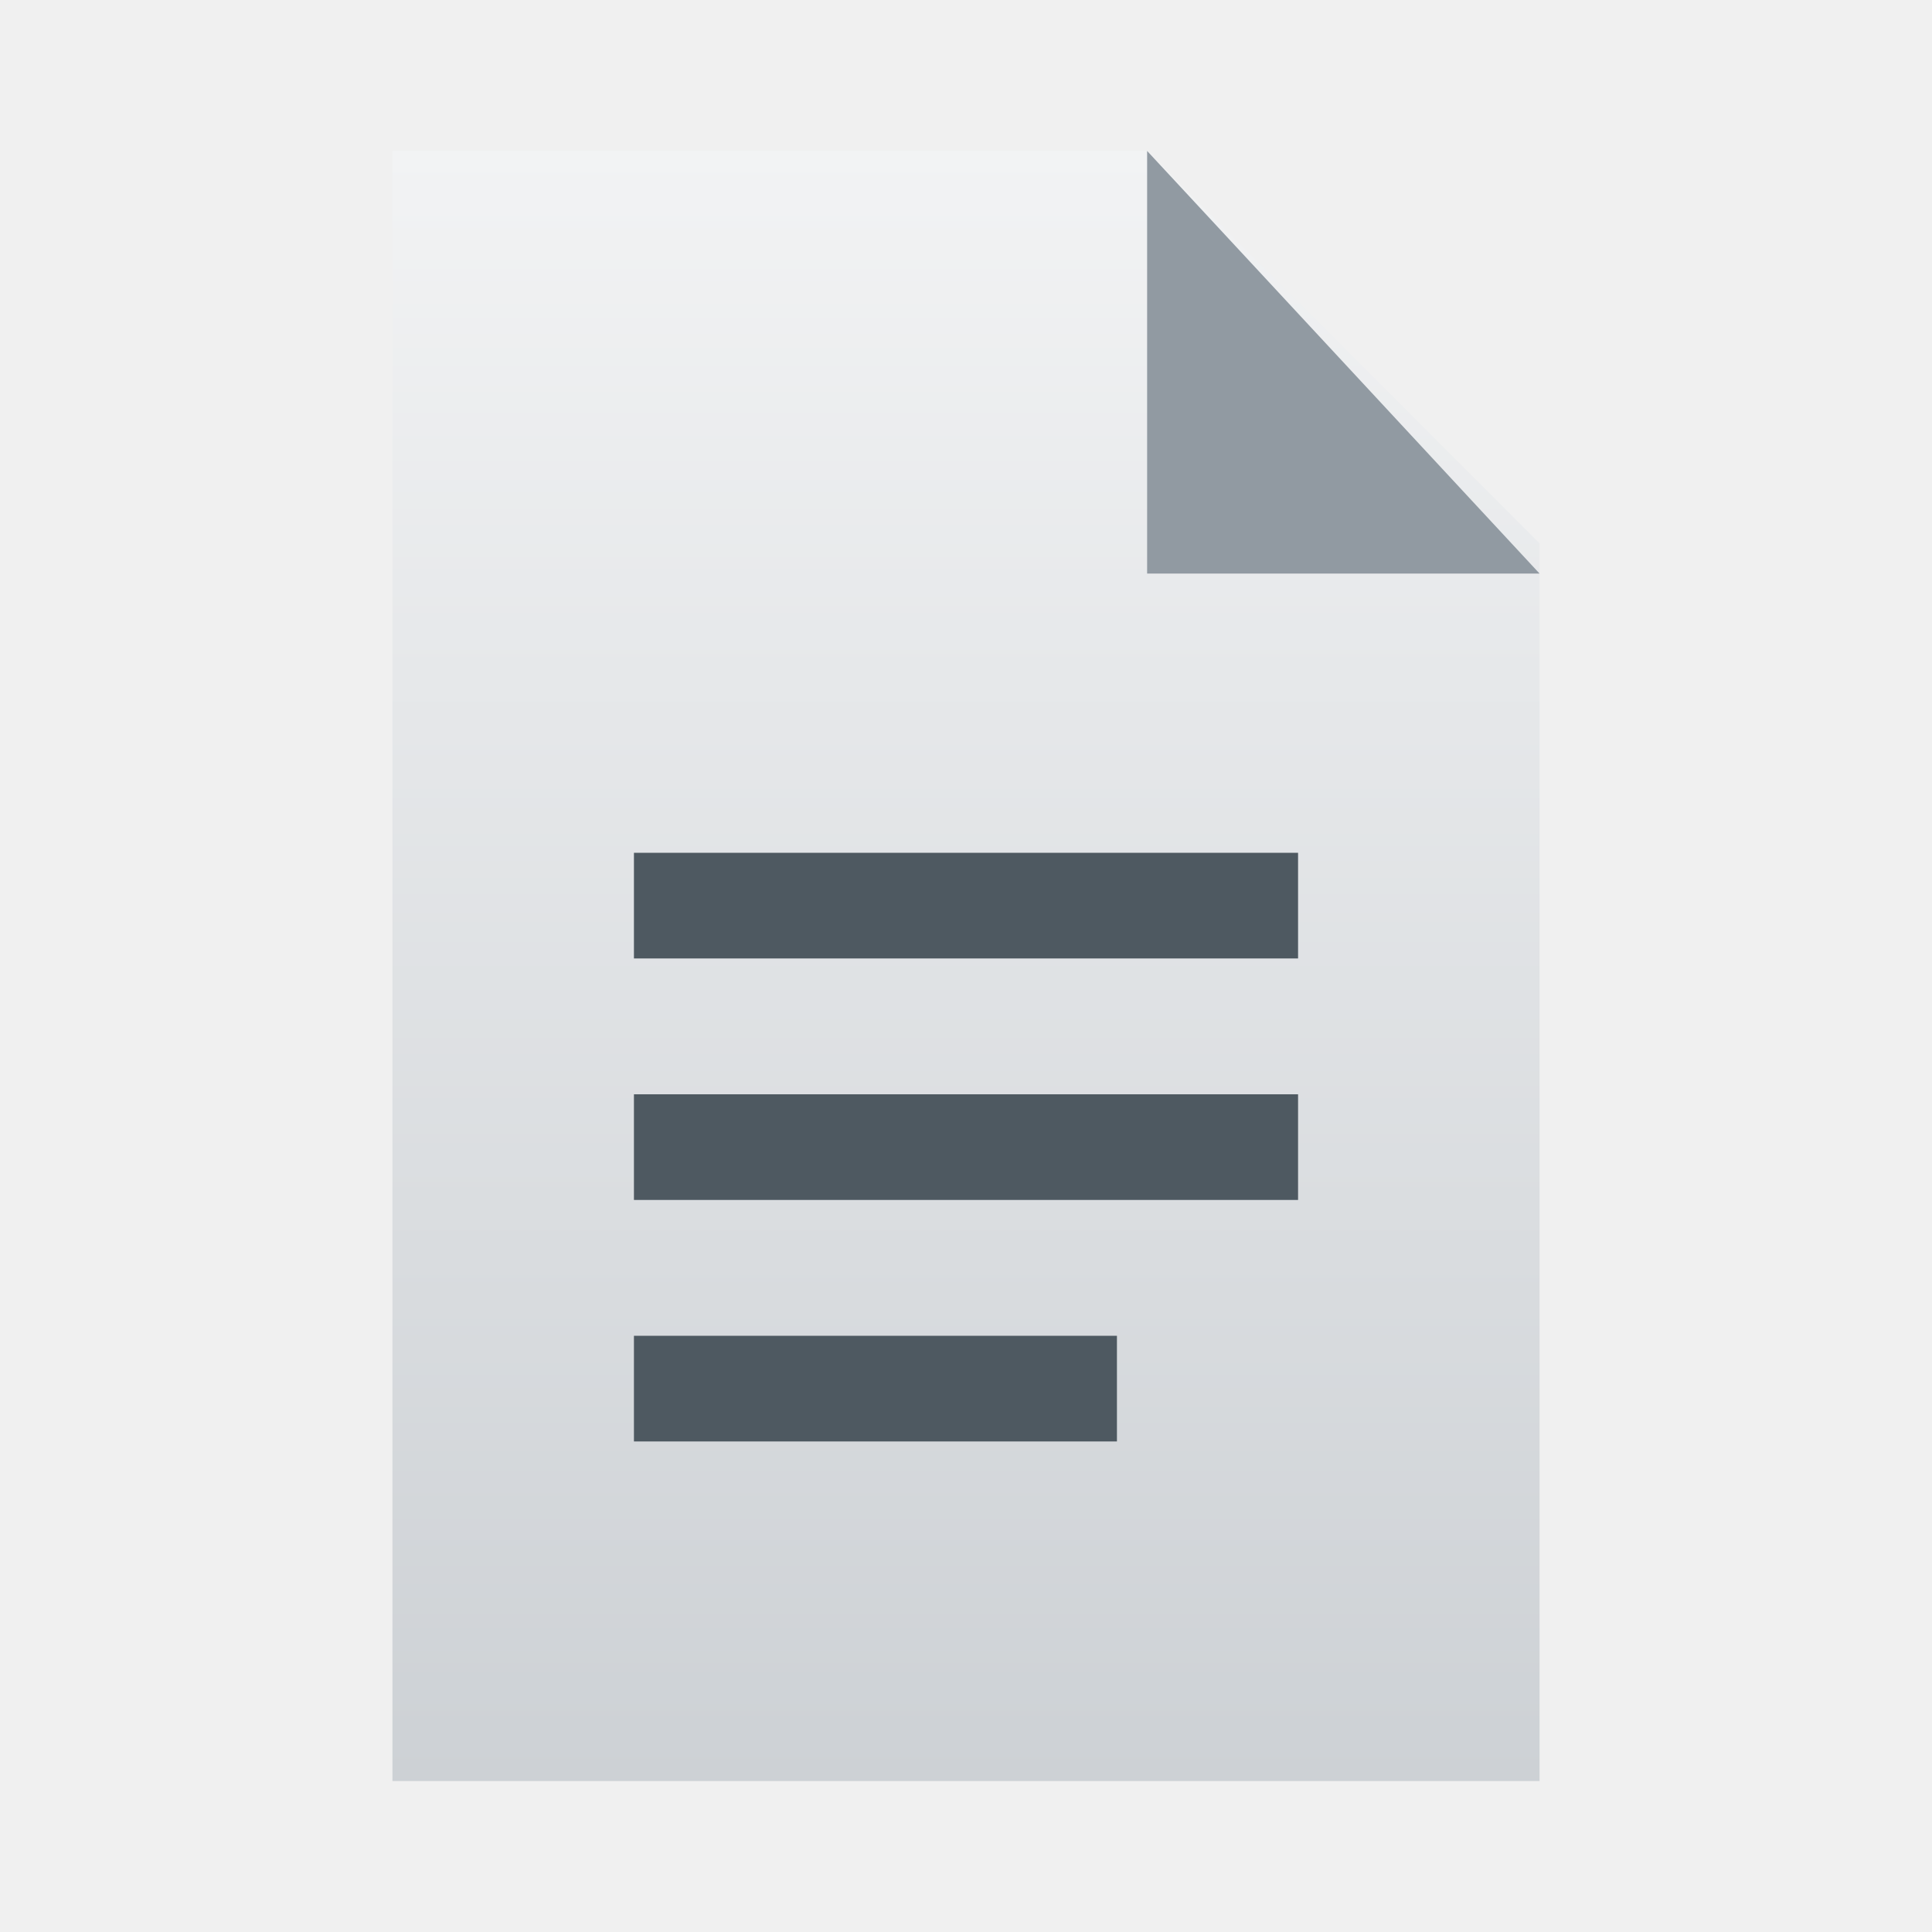
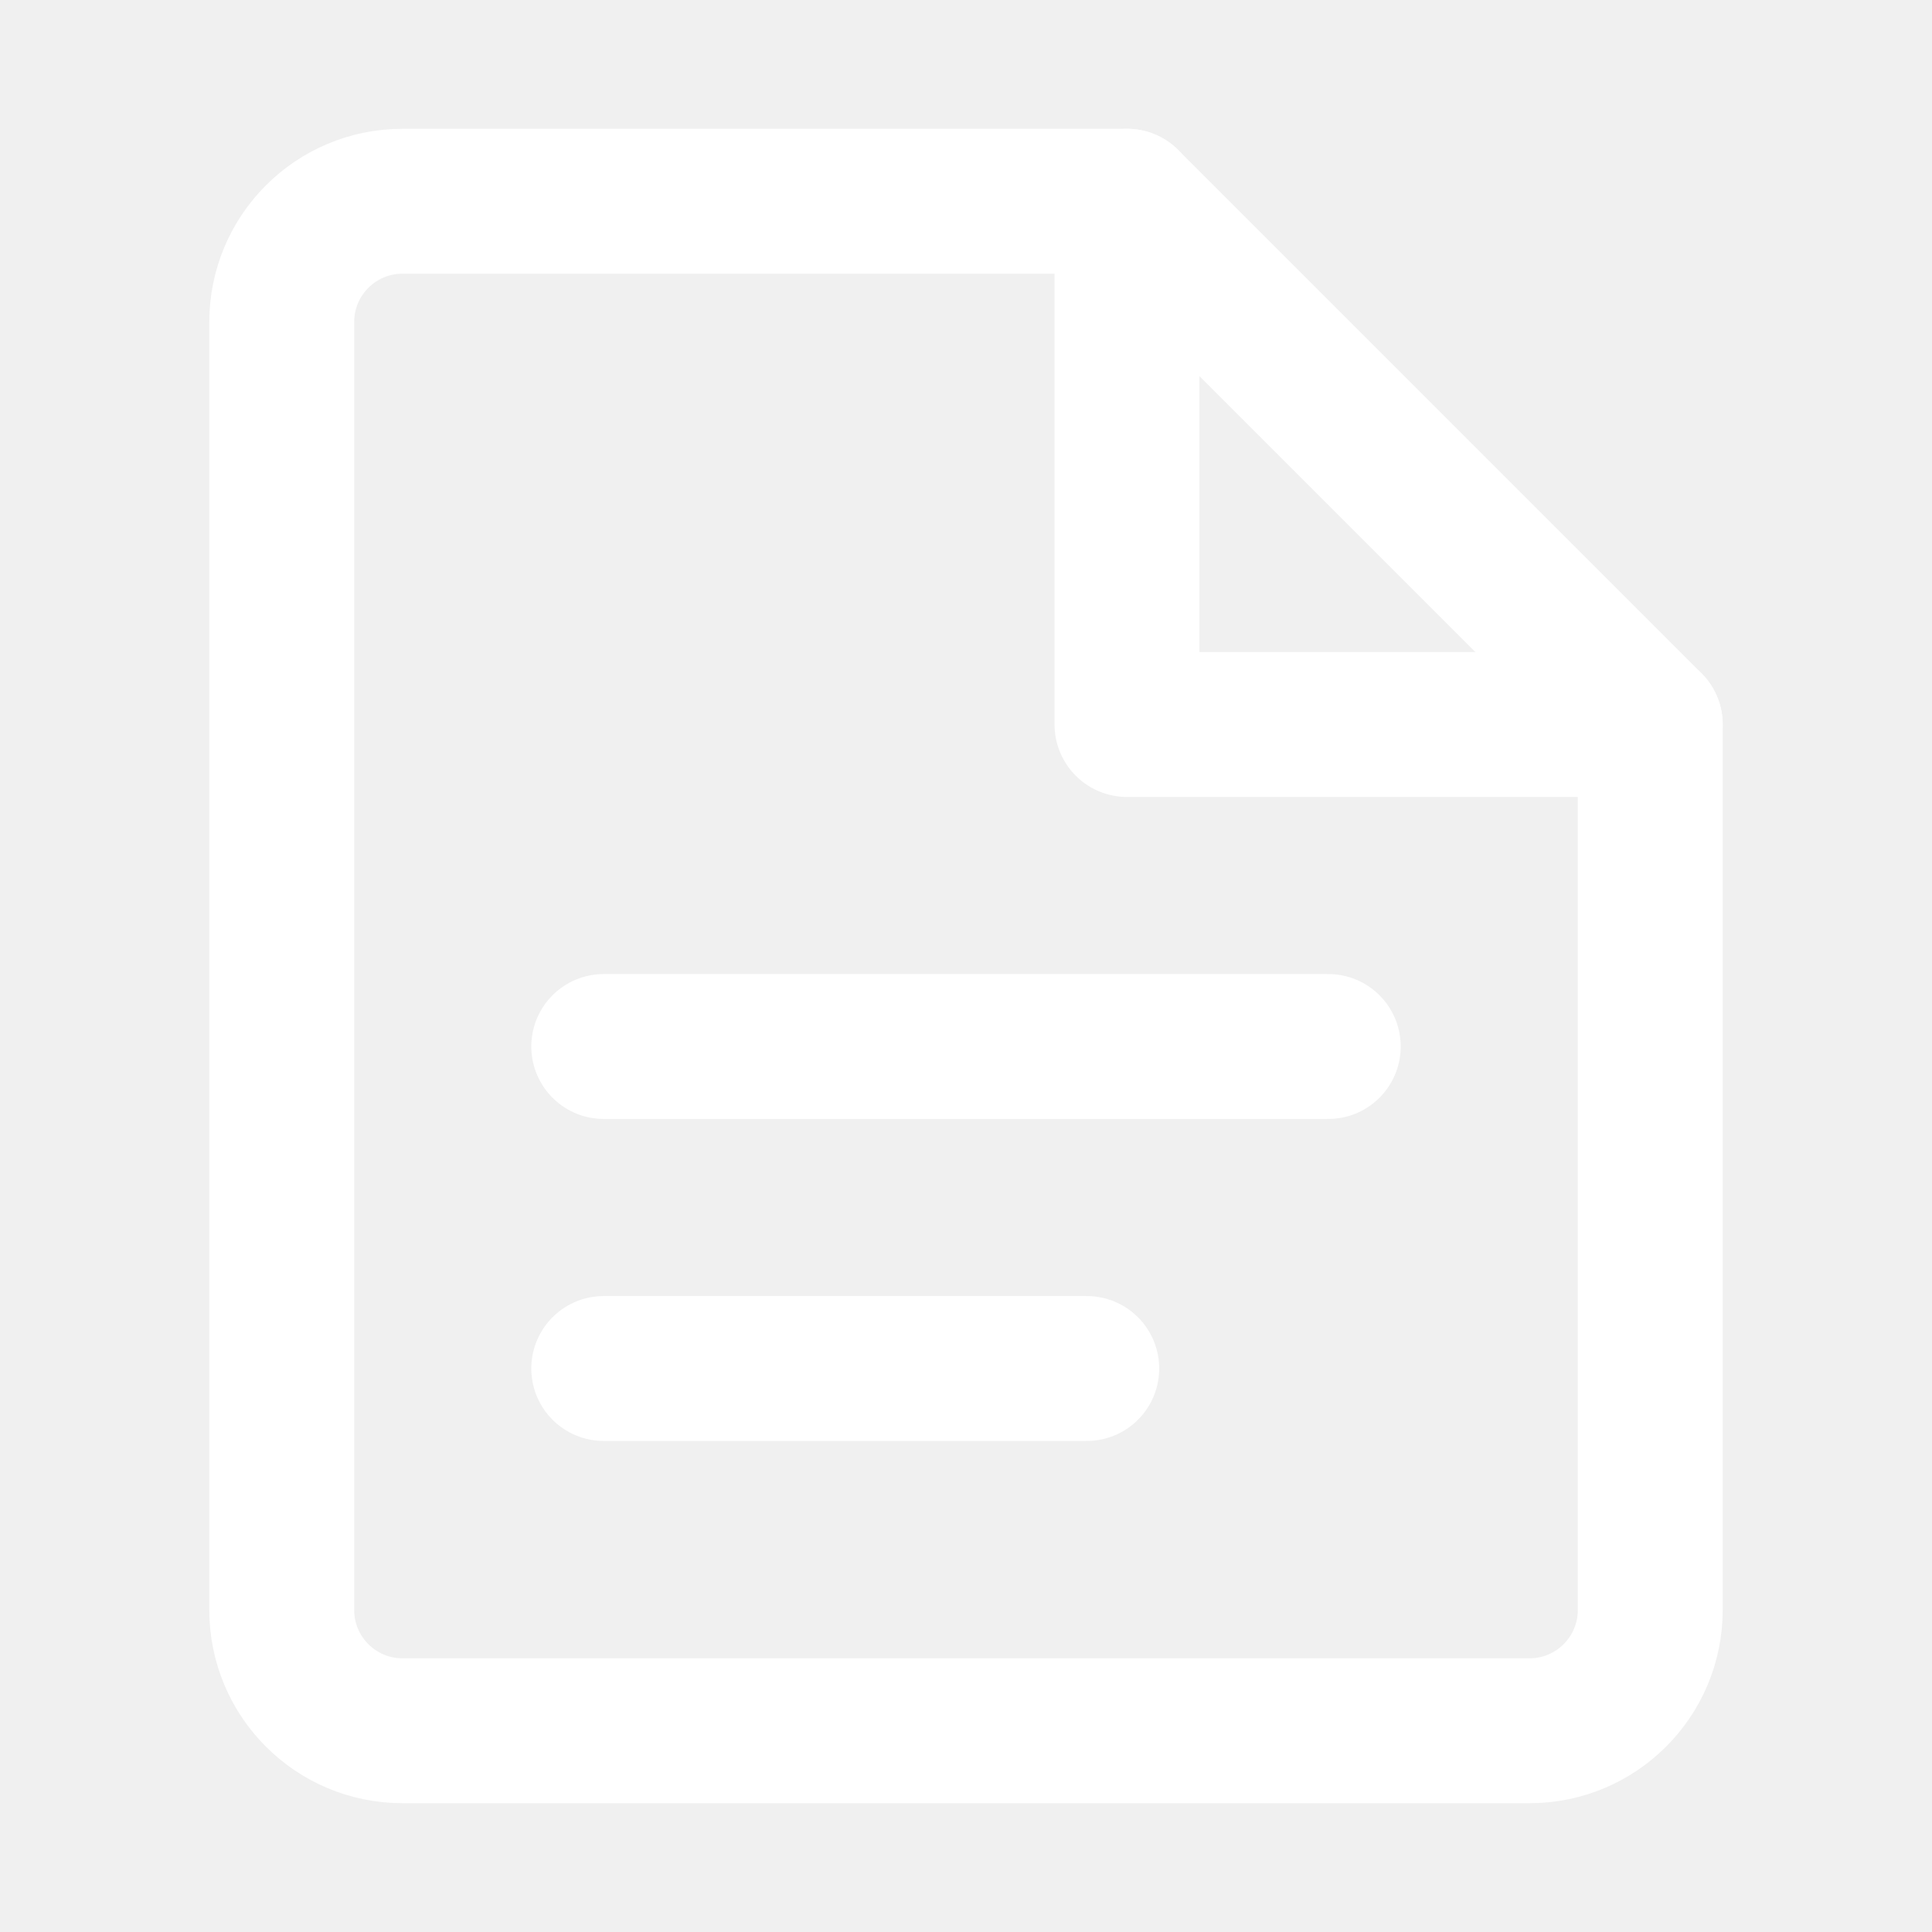
- <svg xmlns="http://www.w3.org/2000/svg" viewBox="0 0 64 64">
-   <defs>
-     <linearGradient id="g" x2="0" y2="1">
-       <stop stop-color="#f2f3f4" />
-       <stop offset="1" stop-color="#cdd1d5" />
-     </linearGradient>
-   </defs>
-   <path d="M13 5h25l13 13v41H13z" fill="url(#g)" />
-   <path d="M38 5v14h13" fill="#919aa2" />
-   <path d="M21 30h22M21 38h22M21 46h16" stroke="#4e5961" stroke-width="3.5" />
+ <svg xmlns="http://www.w3.org/2000/svg" viewBox="0 0 24 24" fill="none" stroke="#fff" stroke-width="1.8" stroke-linecap="round" stroke-linejoin="round">
+   <path d="M14 2.5H5A1.5 1.5 0 0 0 3.5 4v16A1.5 1.5 0 0 0 5 21.5h14a1.5 1.5 0 0 0 1.5-1.5V9Z" />
+   <path d="M14 2.5V9h6.5M7.5 13h9M7.5 17h6" />
</svg>
